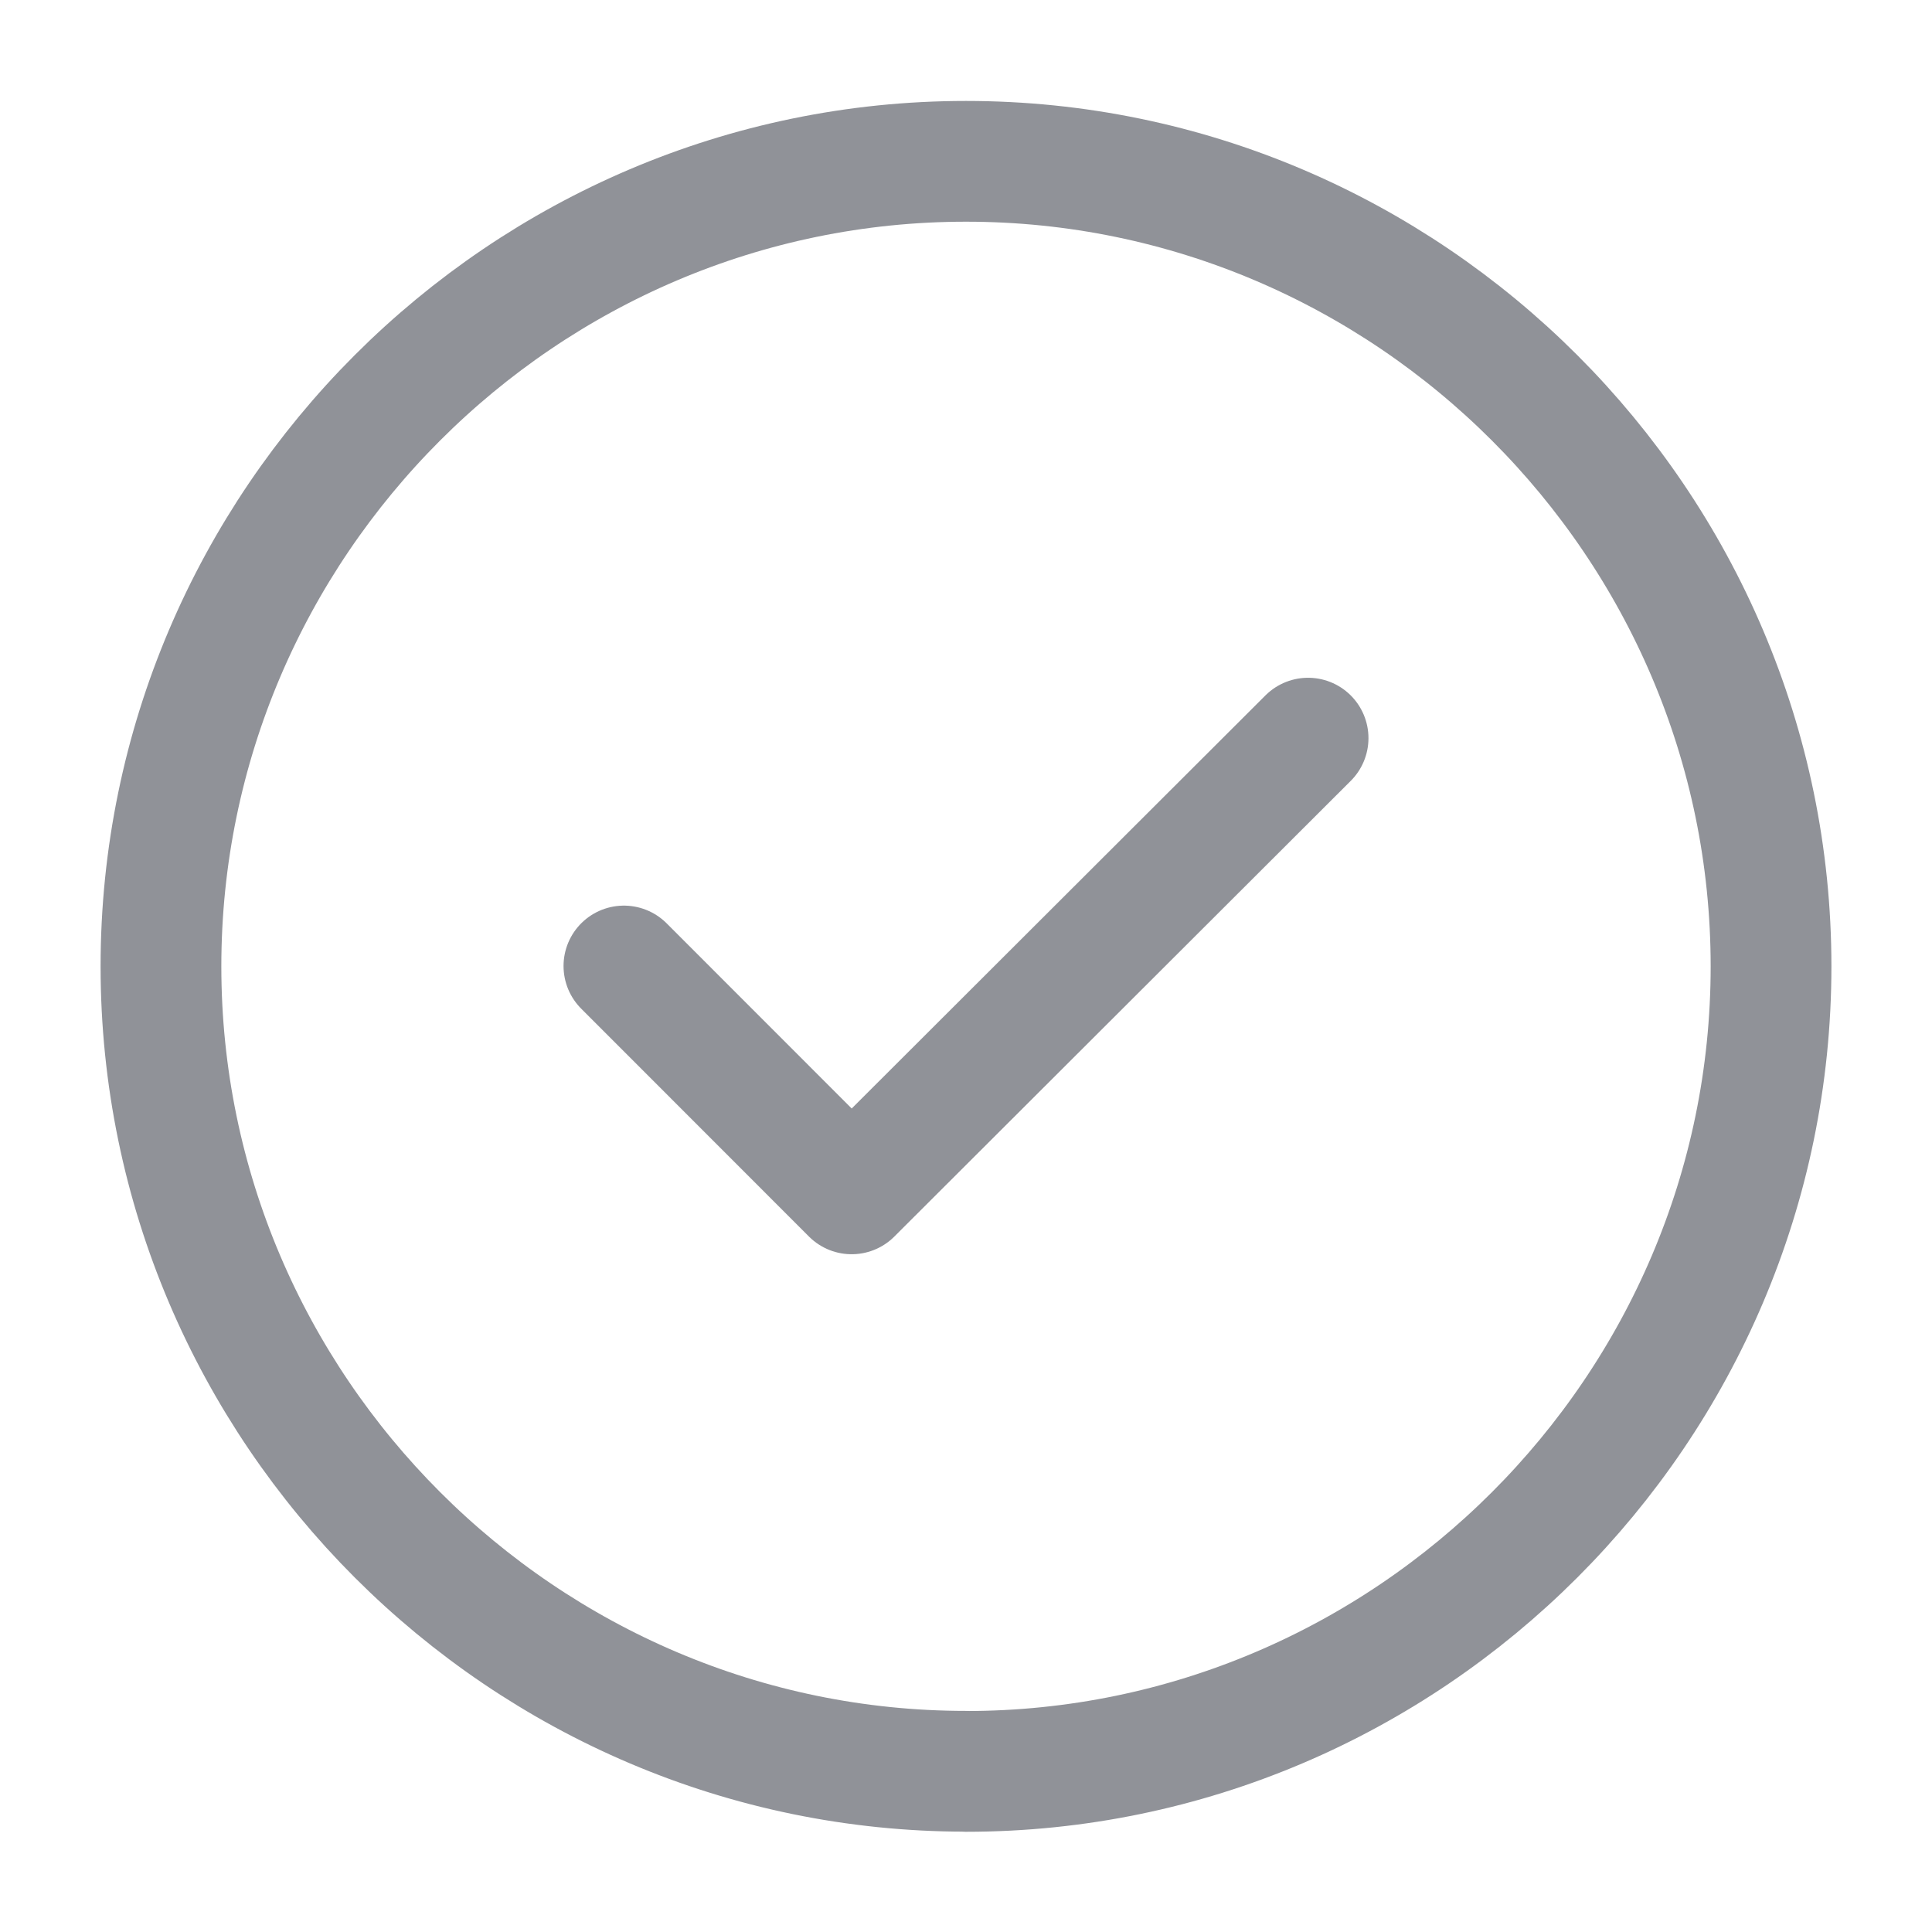
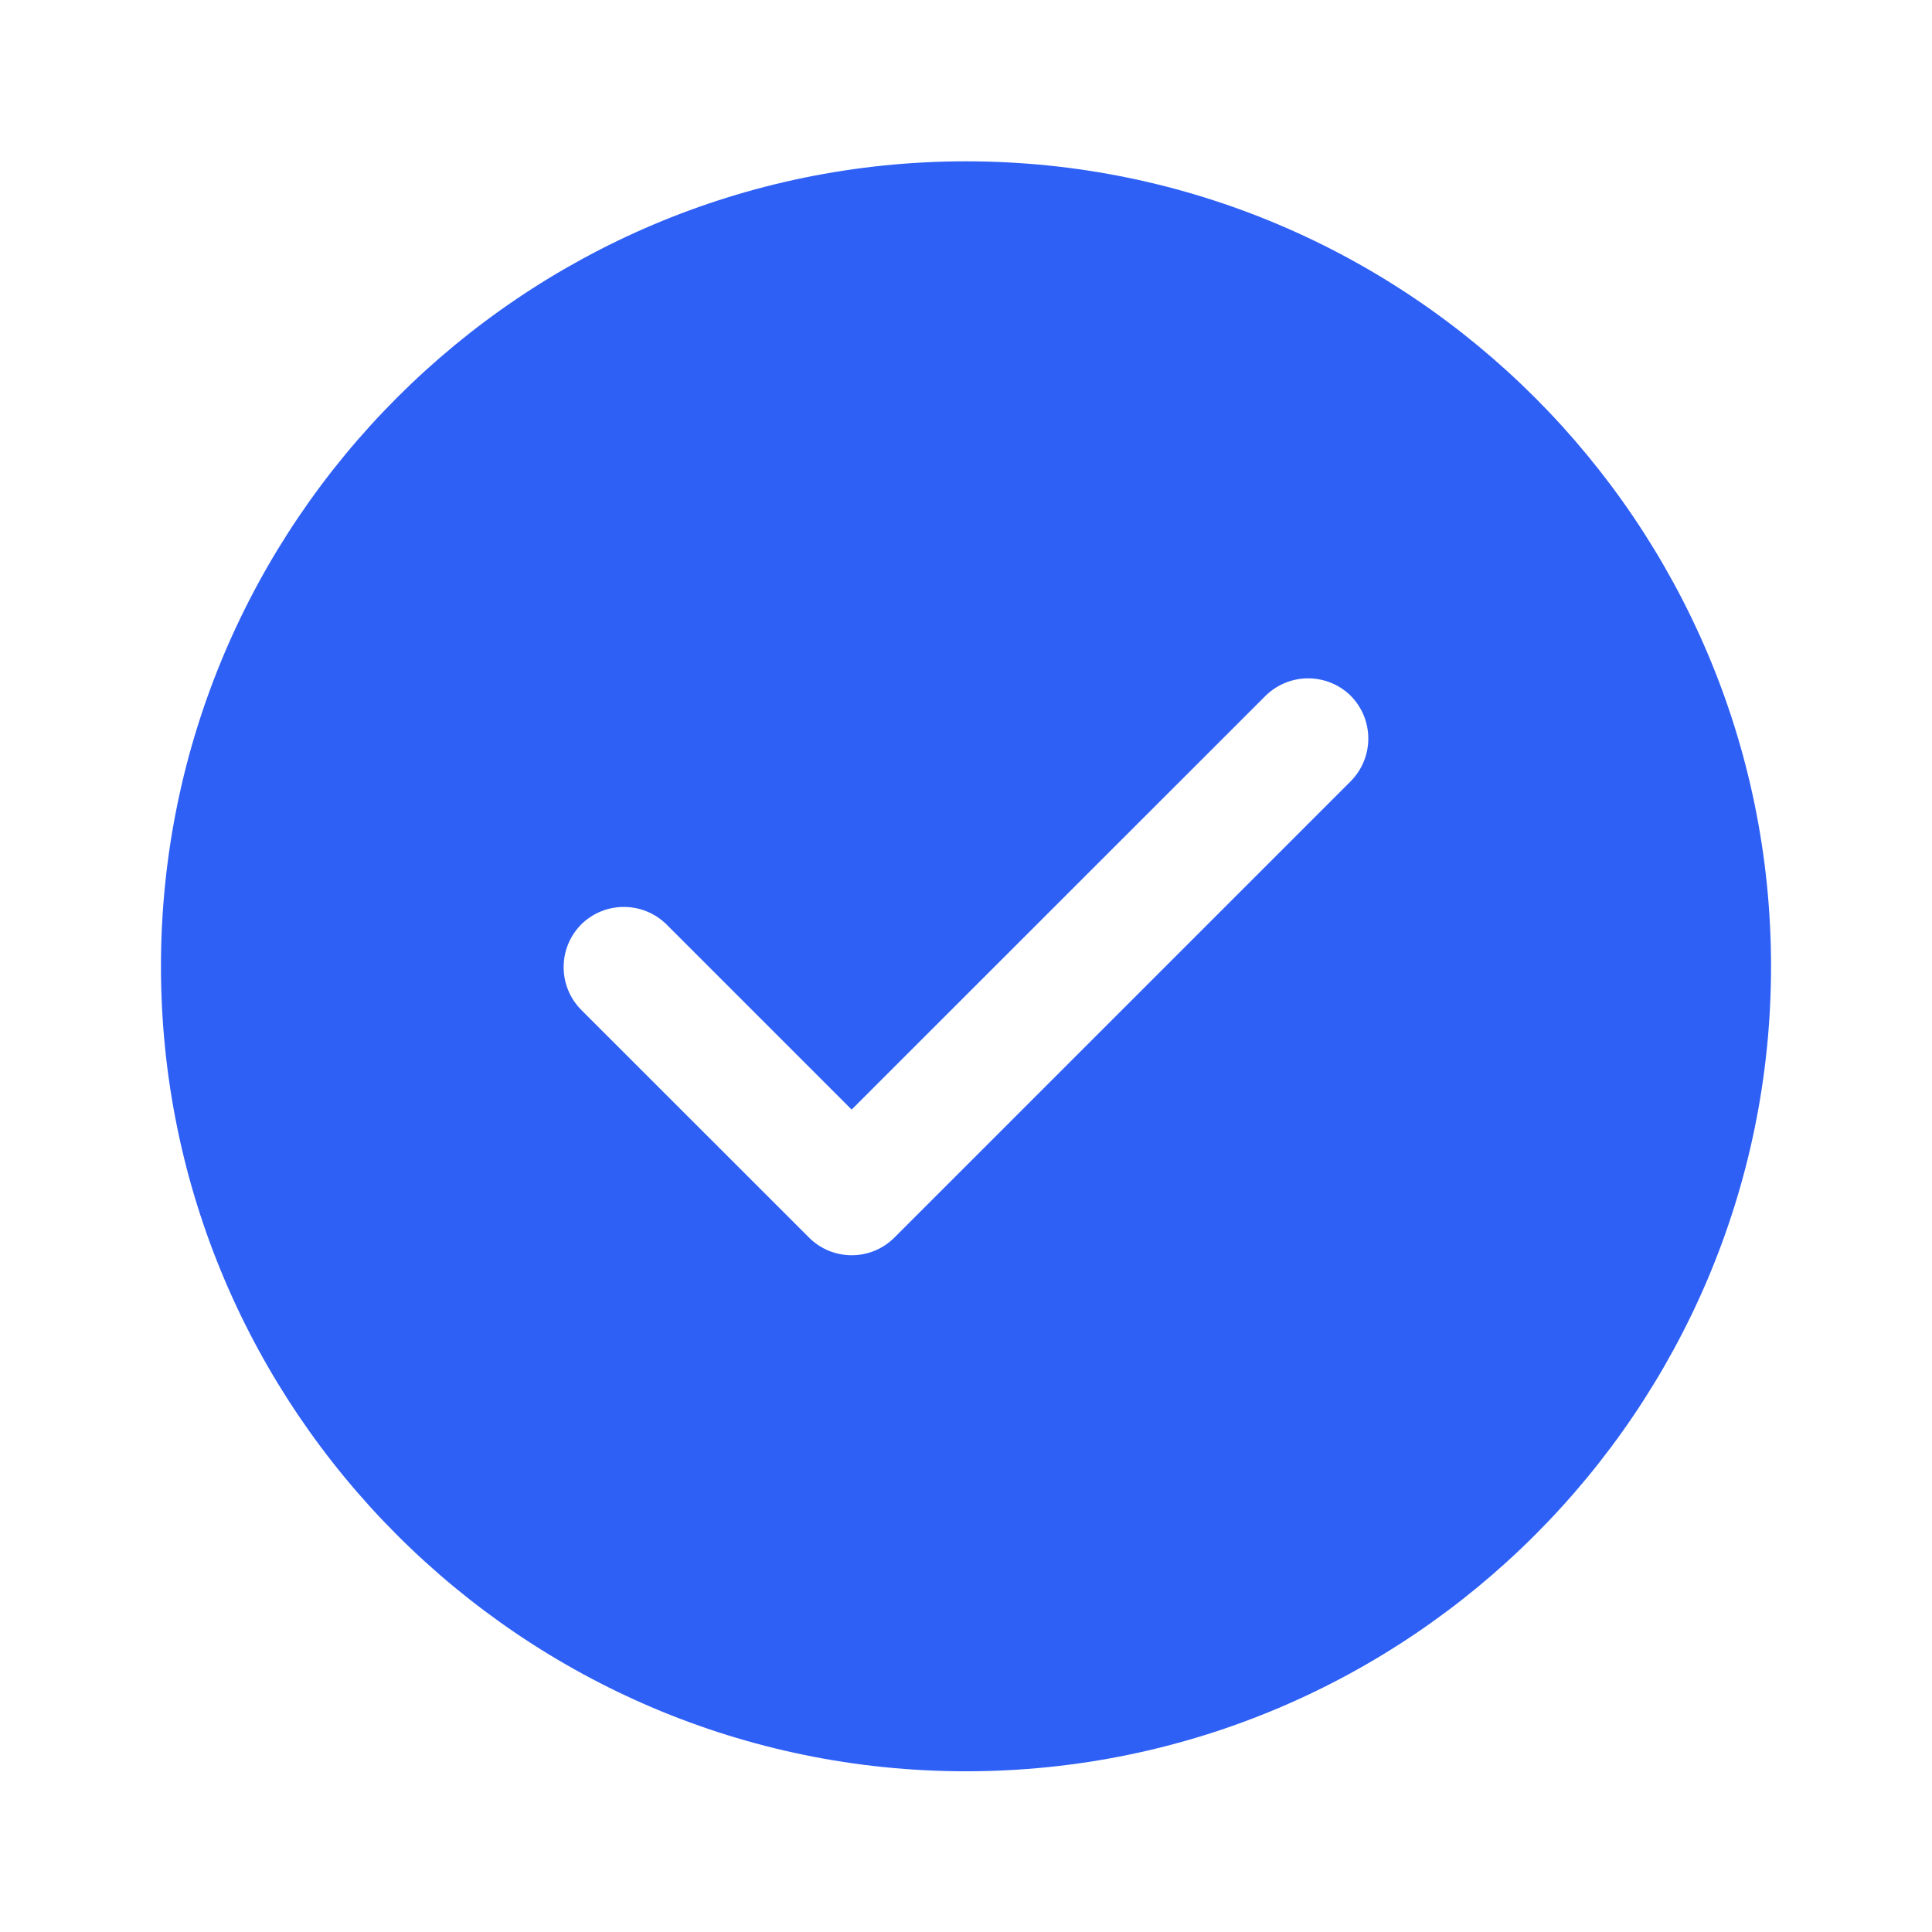
<svg xmlns="http://www.w3.org/2000/svg" width="16" height="16" viewBox="0 0 16 16" fill="none">
-   <path d="M8 14.67c3.667 0 6.667-3 6.667-6.667s-3-6.667-6.667-6.667-6.667 3-6.667 6.667c0 3.666 3 6.666 6.667 6.666z" stroke="#909298" stroke-linecap="round" stroke-linejoin="round" />
-   <path d="m5.167 8 1.886 1.887 3.78-3.774" stroke="#909298" stroke-linecap="round" stroke-linejoin="round" />
+   <path d="M8 1.336c-3.673 0-6.667 2.993-6.667 6.667 0 3.673 2.994 6.666 6.667 6.666 3.673 0 6.667-2.993 6.667-6.666 0-3.674-2.994-6.667-6.667-6.667zm3.187 5.133-3.78 3.78a.5.5 0 0 1-.707 0L4.813 8.363a.503.503 0 0 1 0-.707.503.503 0 0 1 .707 0l1.533 1.533 3.427-3.426a.503.503 0 0 1 .707 0 .503.503 0 0 1 0 .706z" fill="#2E60F6" />
</svg>
